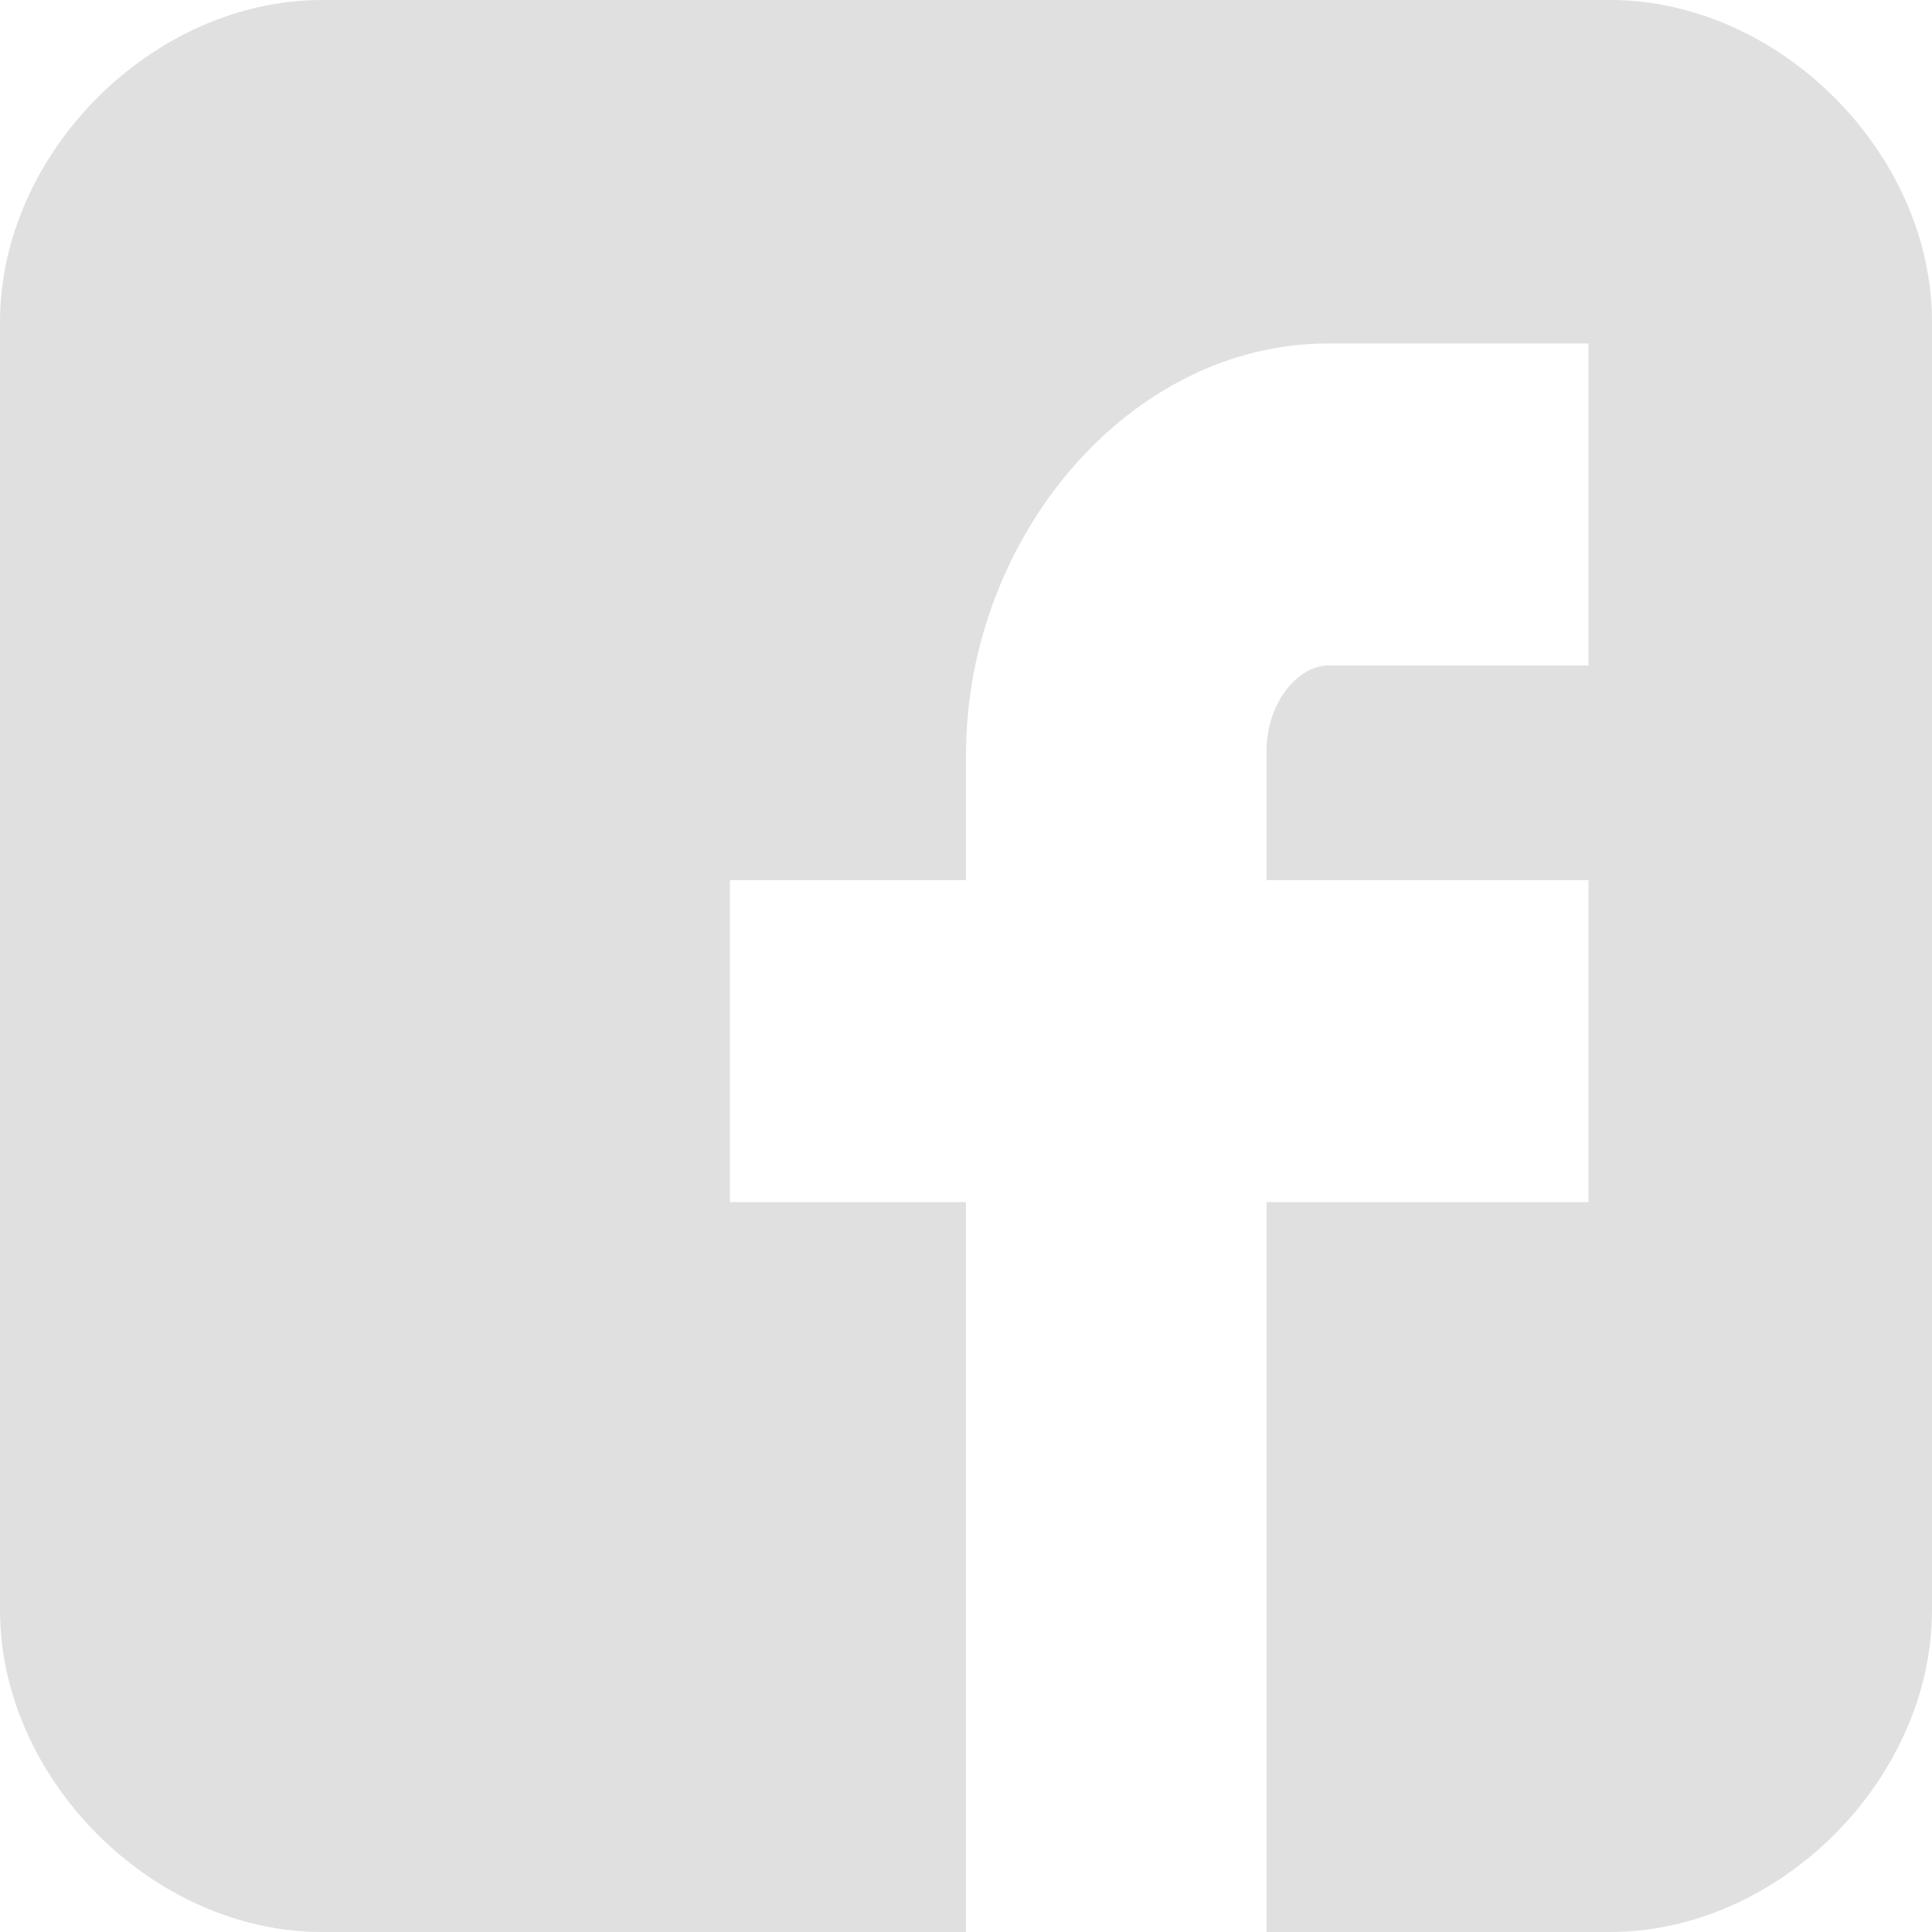
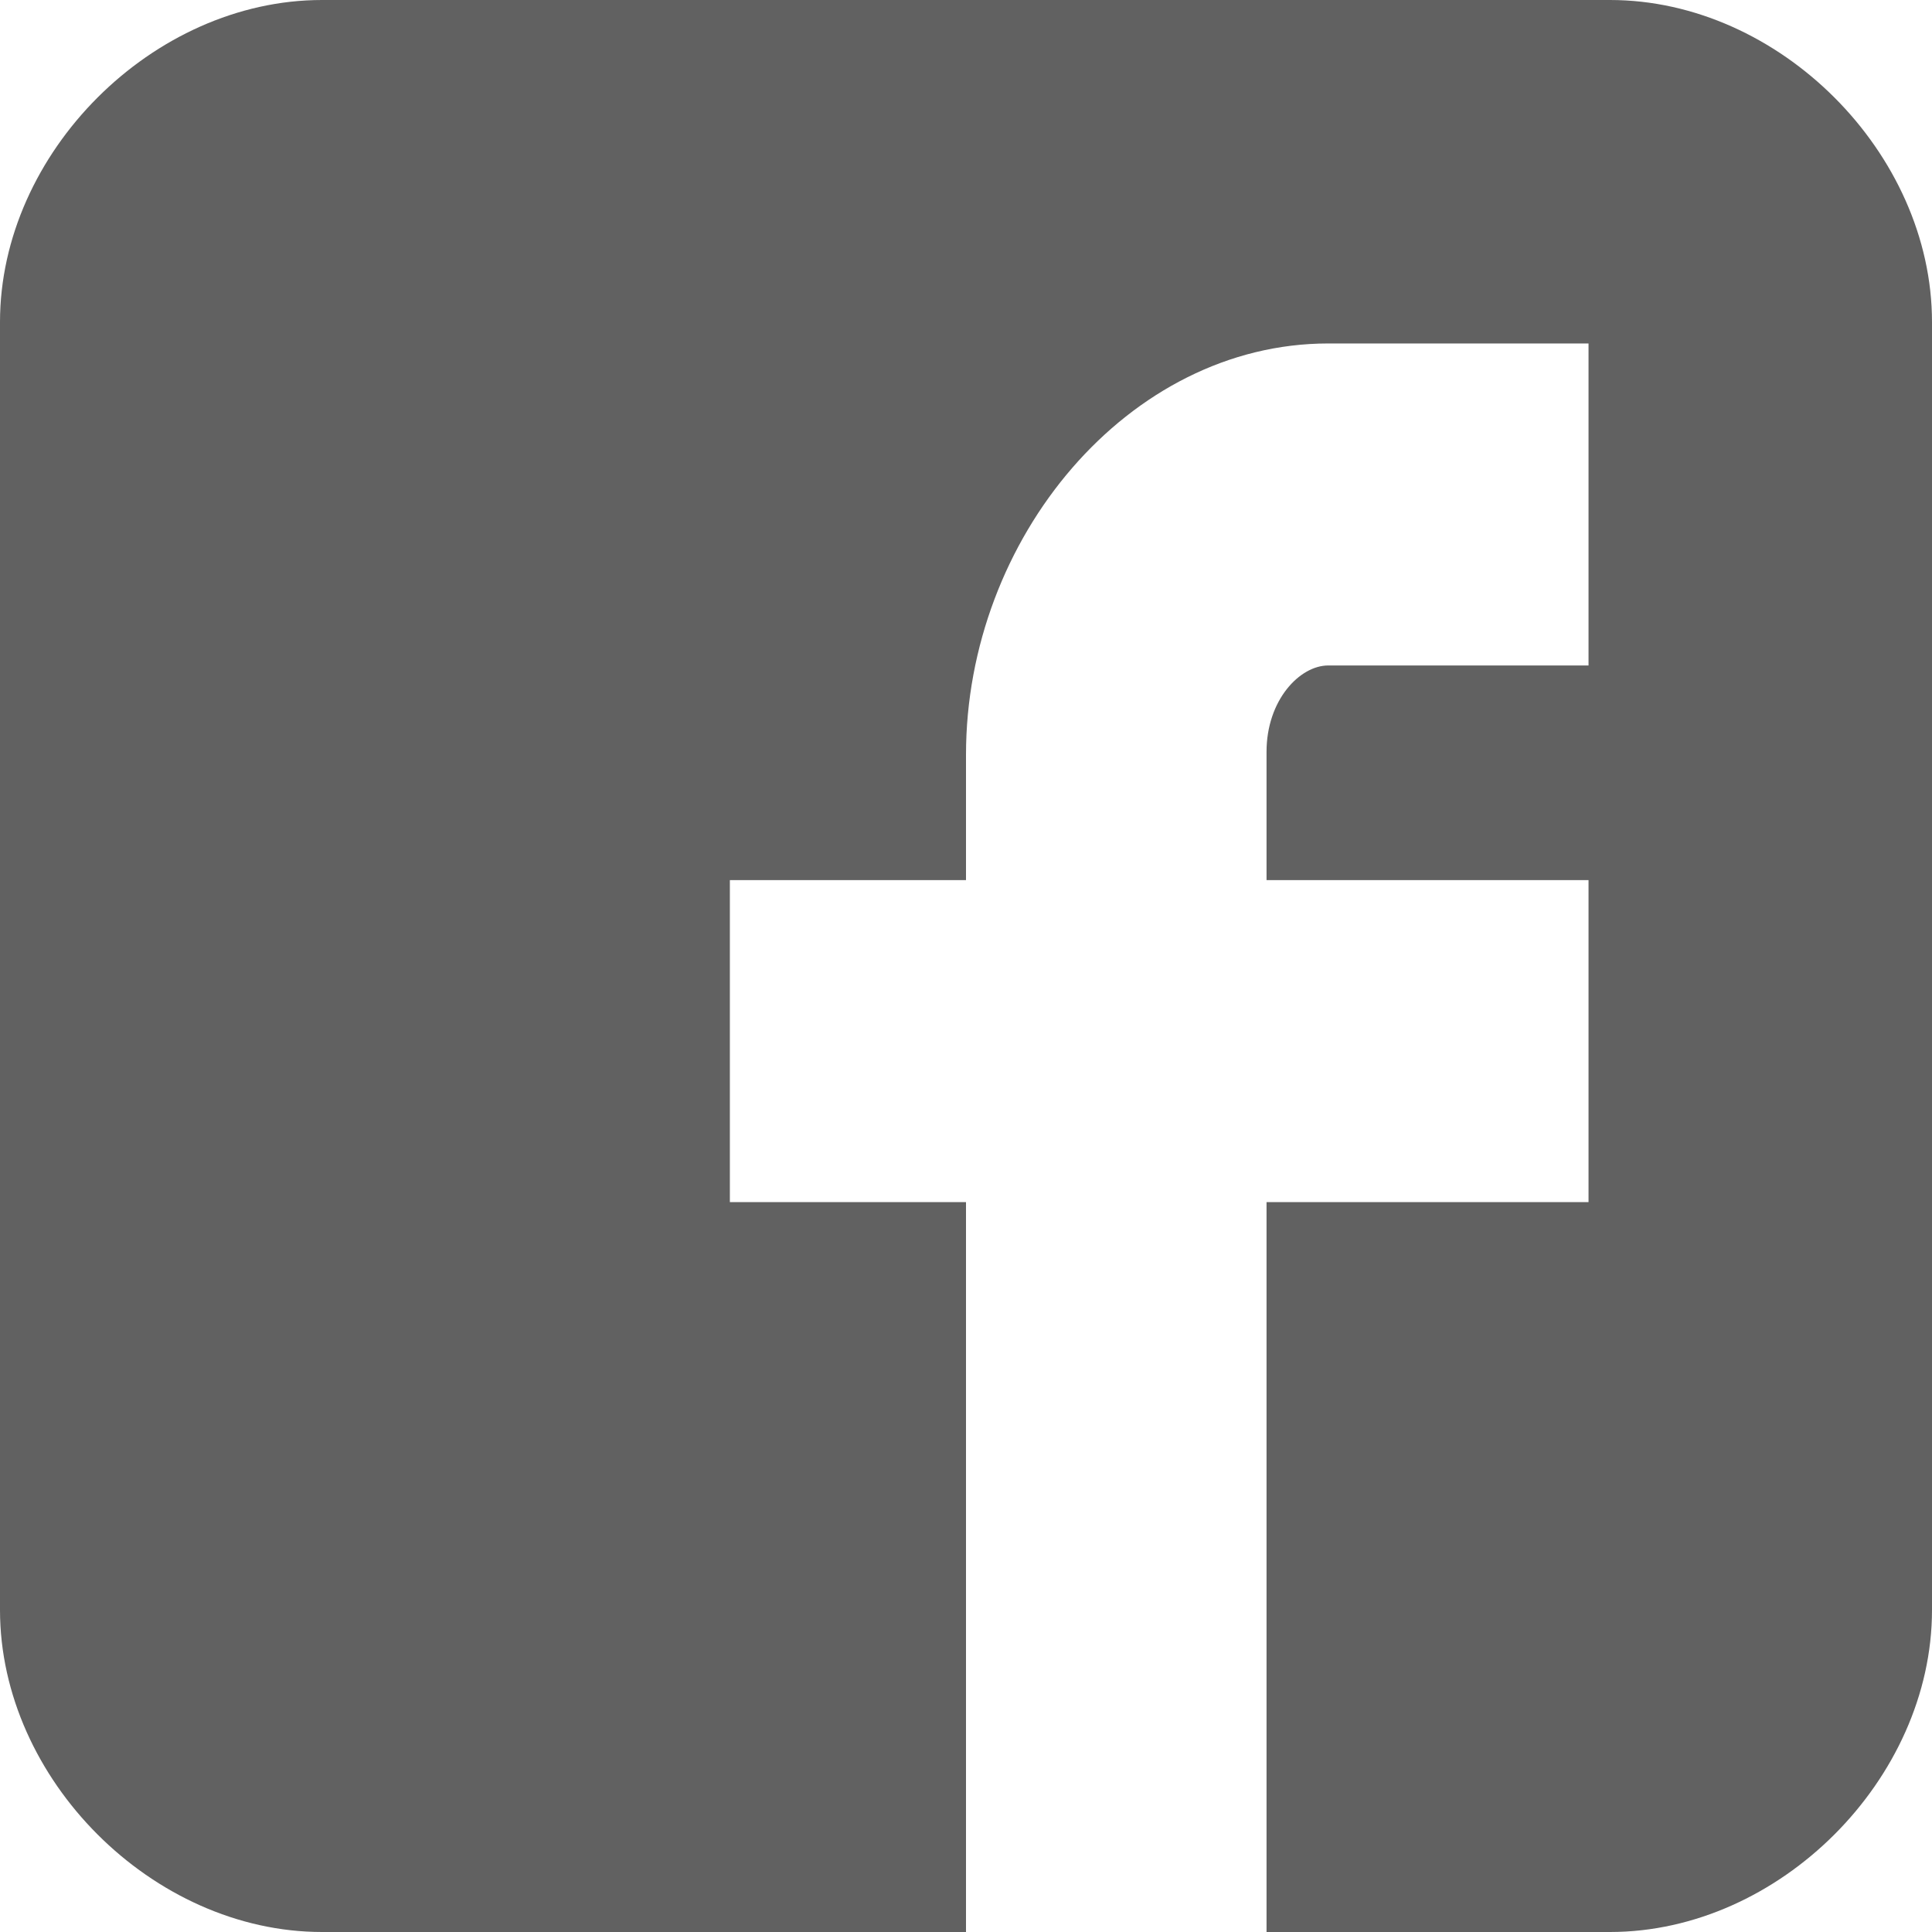
<svg xmlns="http://www.w3.org/2000/svg" version="1.1" id="Capa_1" x="0px" y="0px" width="90px" height="90px" viewBox="0 0 90 90" style="enable-background:new 0 0 90 90;" xml:space="preserve">
  <g>
-     <path fill="#E0E0E0" id="Facebook__x28_alt_x29_" d="M90,15.001C90,7.119,82.884,0,75,0H15C7.116,0,0,7.119,0,15.001v59.998   C0,82.881,7.116,90,15.001,90H45V56H34V41h11v-5.844C45,25.077,52.568,16,61.875,16H74v15H61.875C60.548,31,59,32.611,59,35.024V41   h15v15H59v34h16c7.884,0,15-7.119,15-15.001V15.001z" />
+     <path fill="#616161" id="Facebook__x28_alt_x29_" d="M90,15.001C90,7.119,82.884,0,75,0H15C7.116,0,0,7.119,0,15.001v59.998   C0,82.881,7.116,90,15.001,90H45V56H34V41h11v-5.844C45,25.077,52.568,16,61.875,16H74v15H61.875C60.548,31,59,32.611,59,35.024V41   h15v15H59v34h16c7.884,0,15-7.119,15-15.001V15.001z" />
  </g>
  <g>
</g>
  <g>
</g>
  <g>
</g>
  <g>
</g>
  <g>
</g>
  <g>
</g>
  <g>
</g>
  <g>
</g>
  <g>
</g>
  <g>
</g>
  <g>
</g>
  <g>
</g>
  <g>
</g>
  <g>
</g>
  <g>
</g>
</svg>
